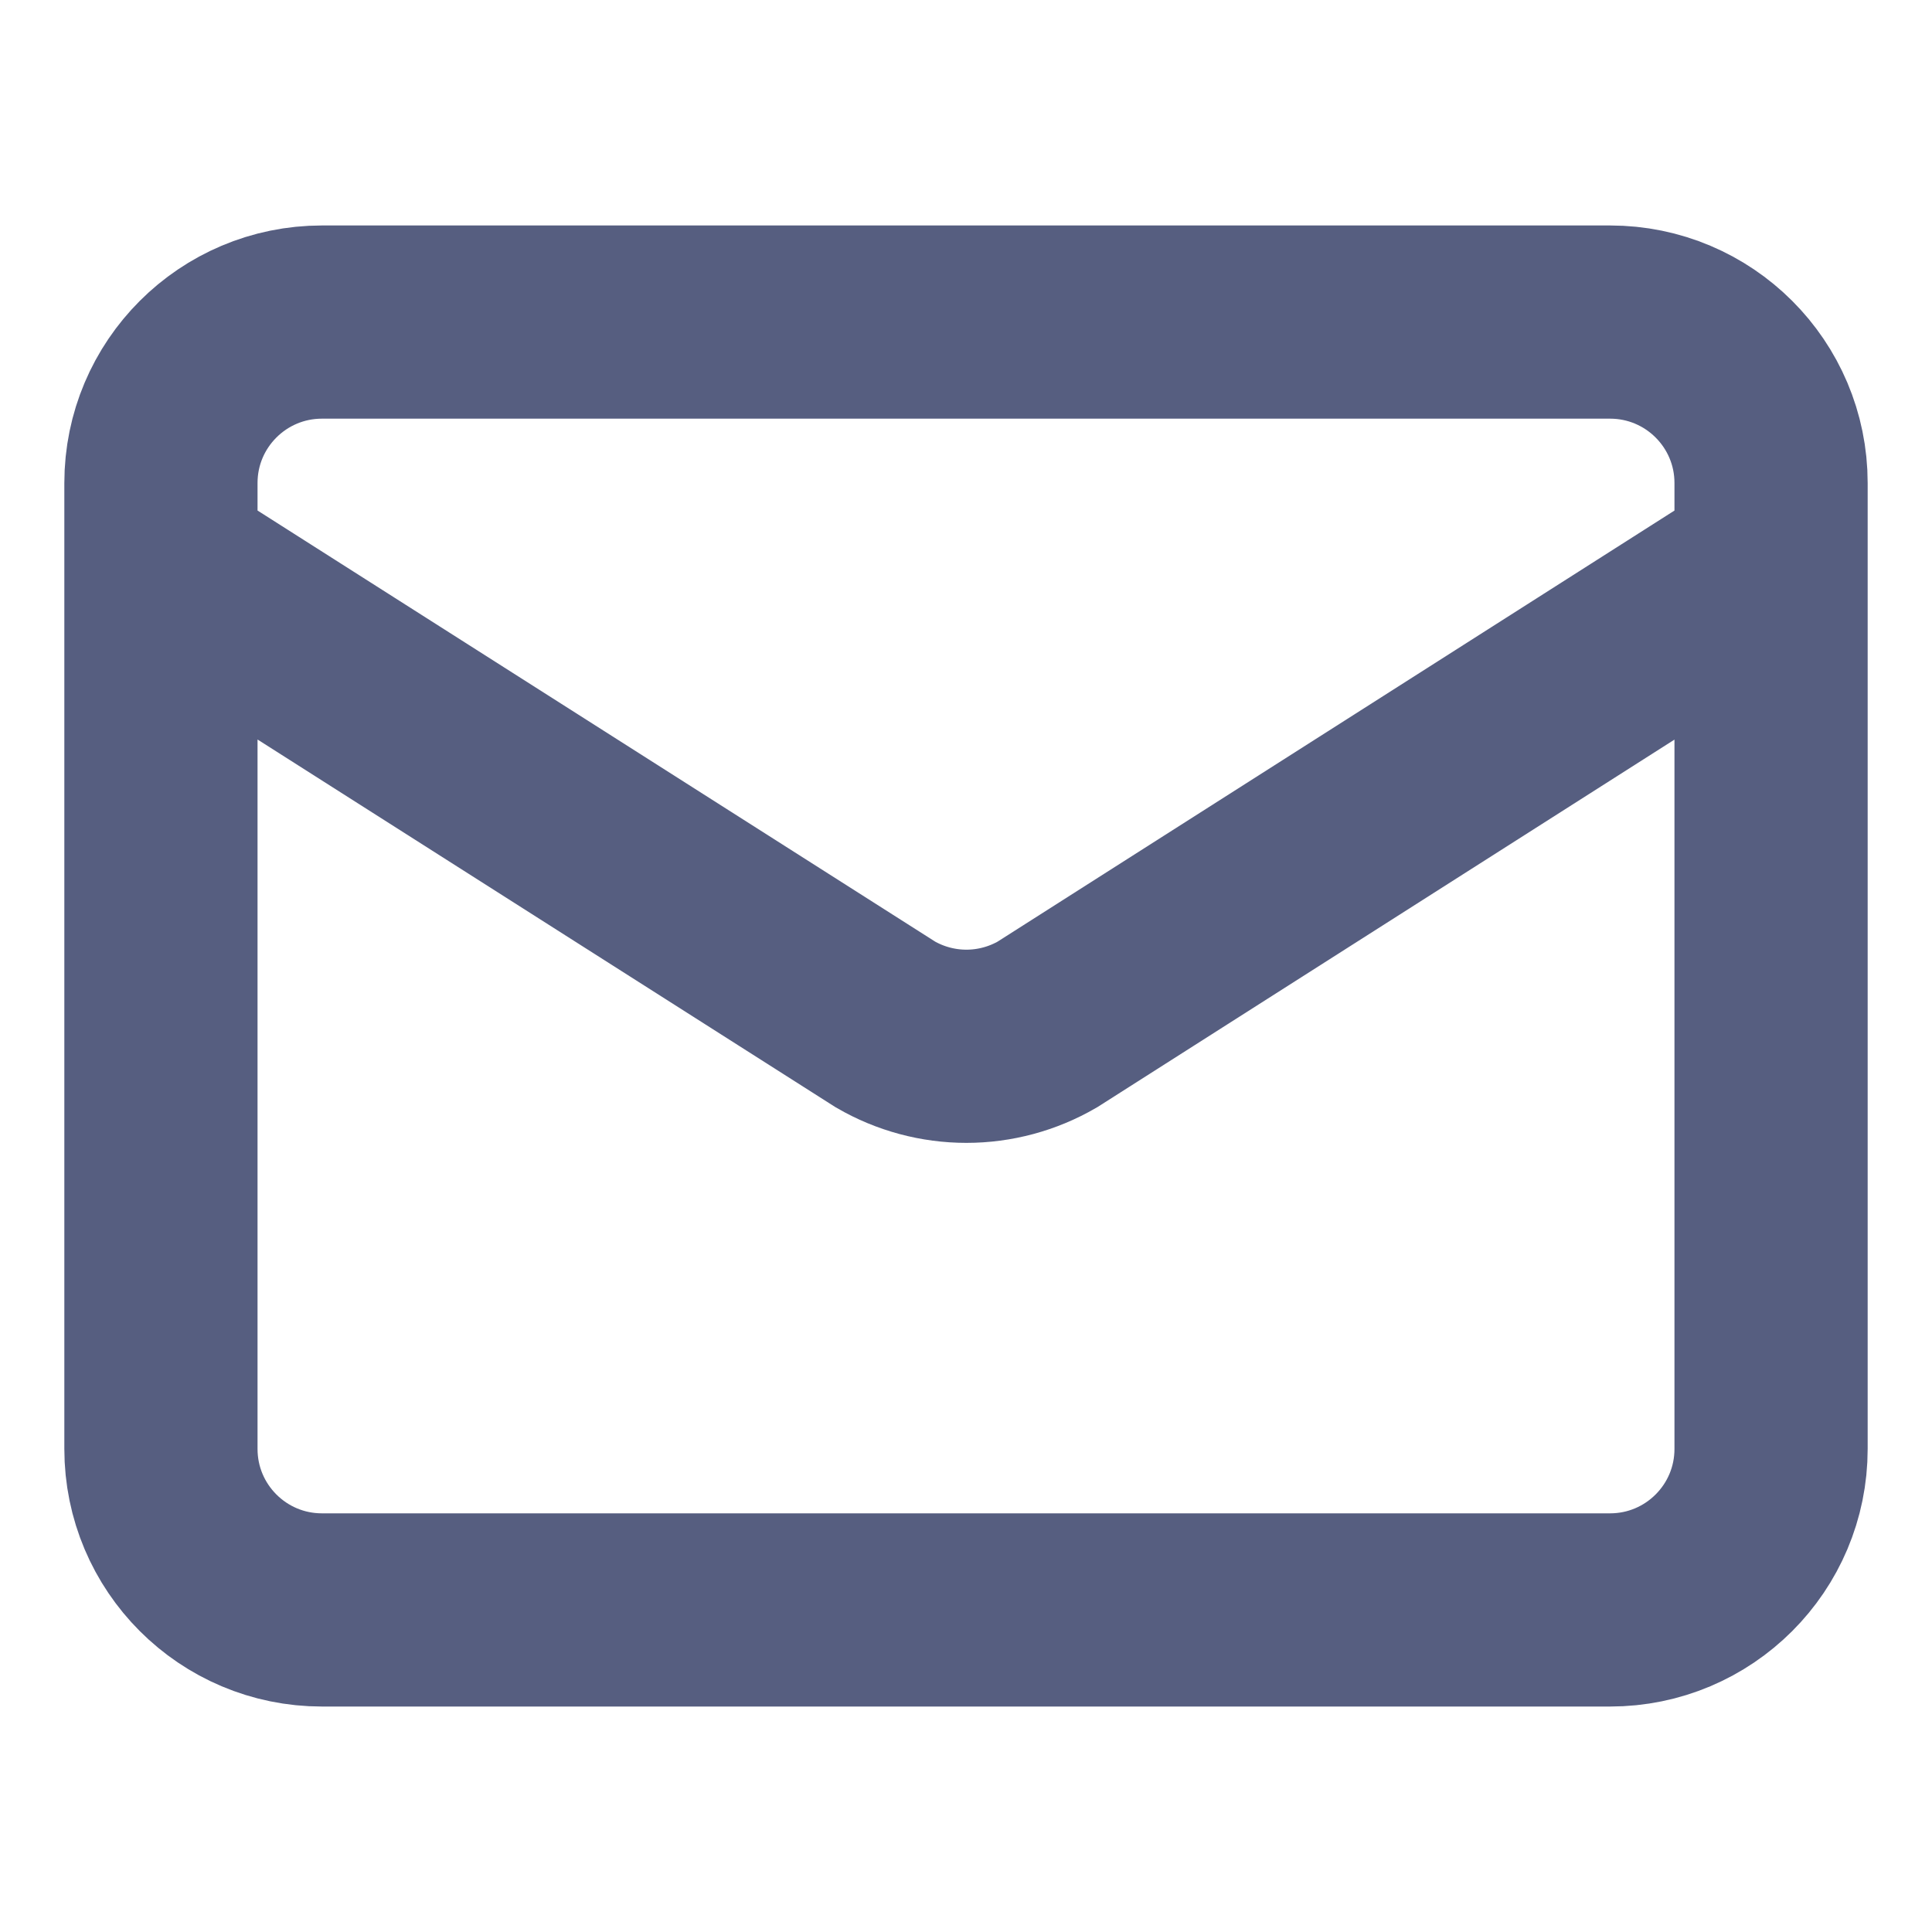
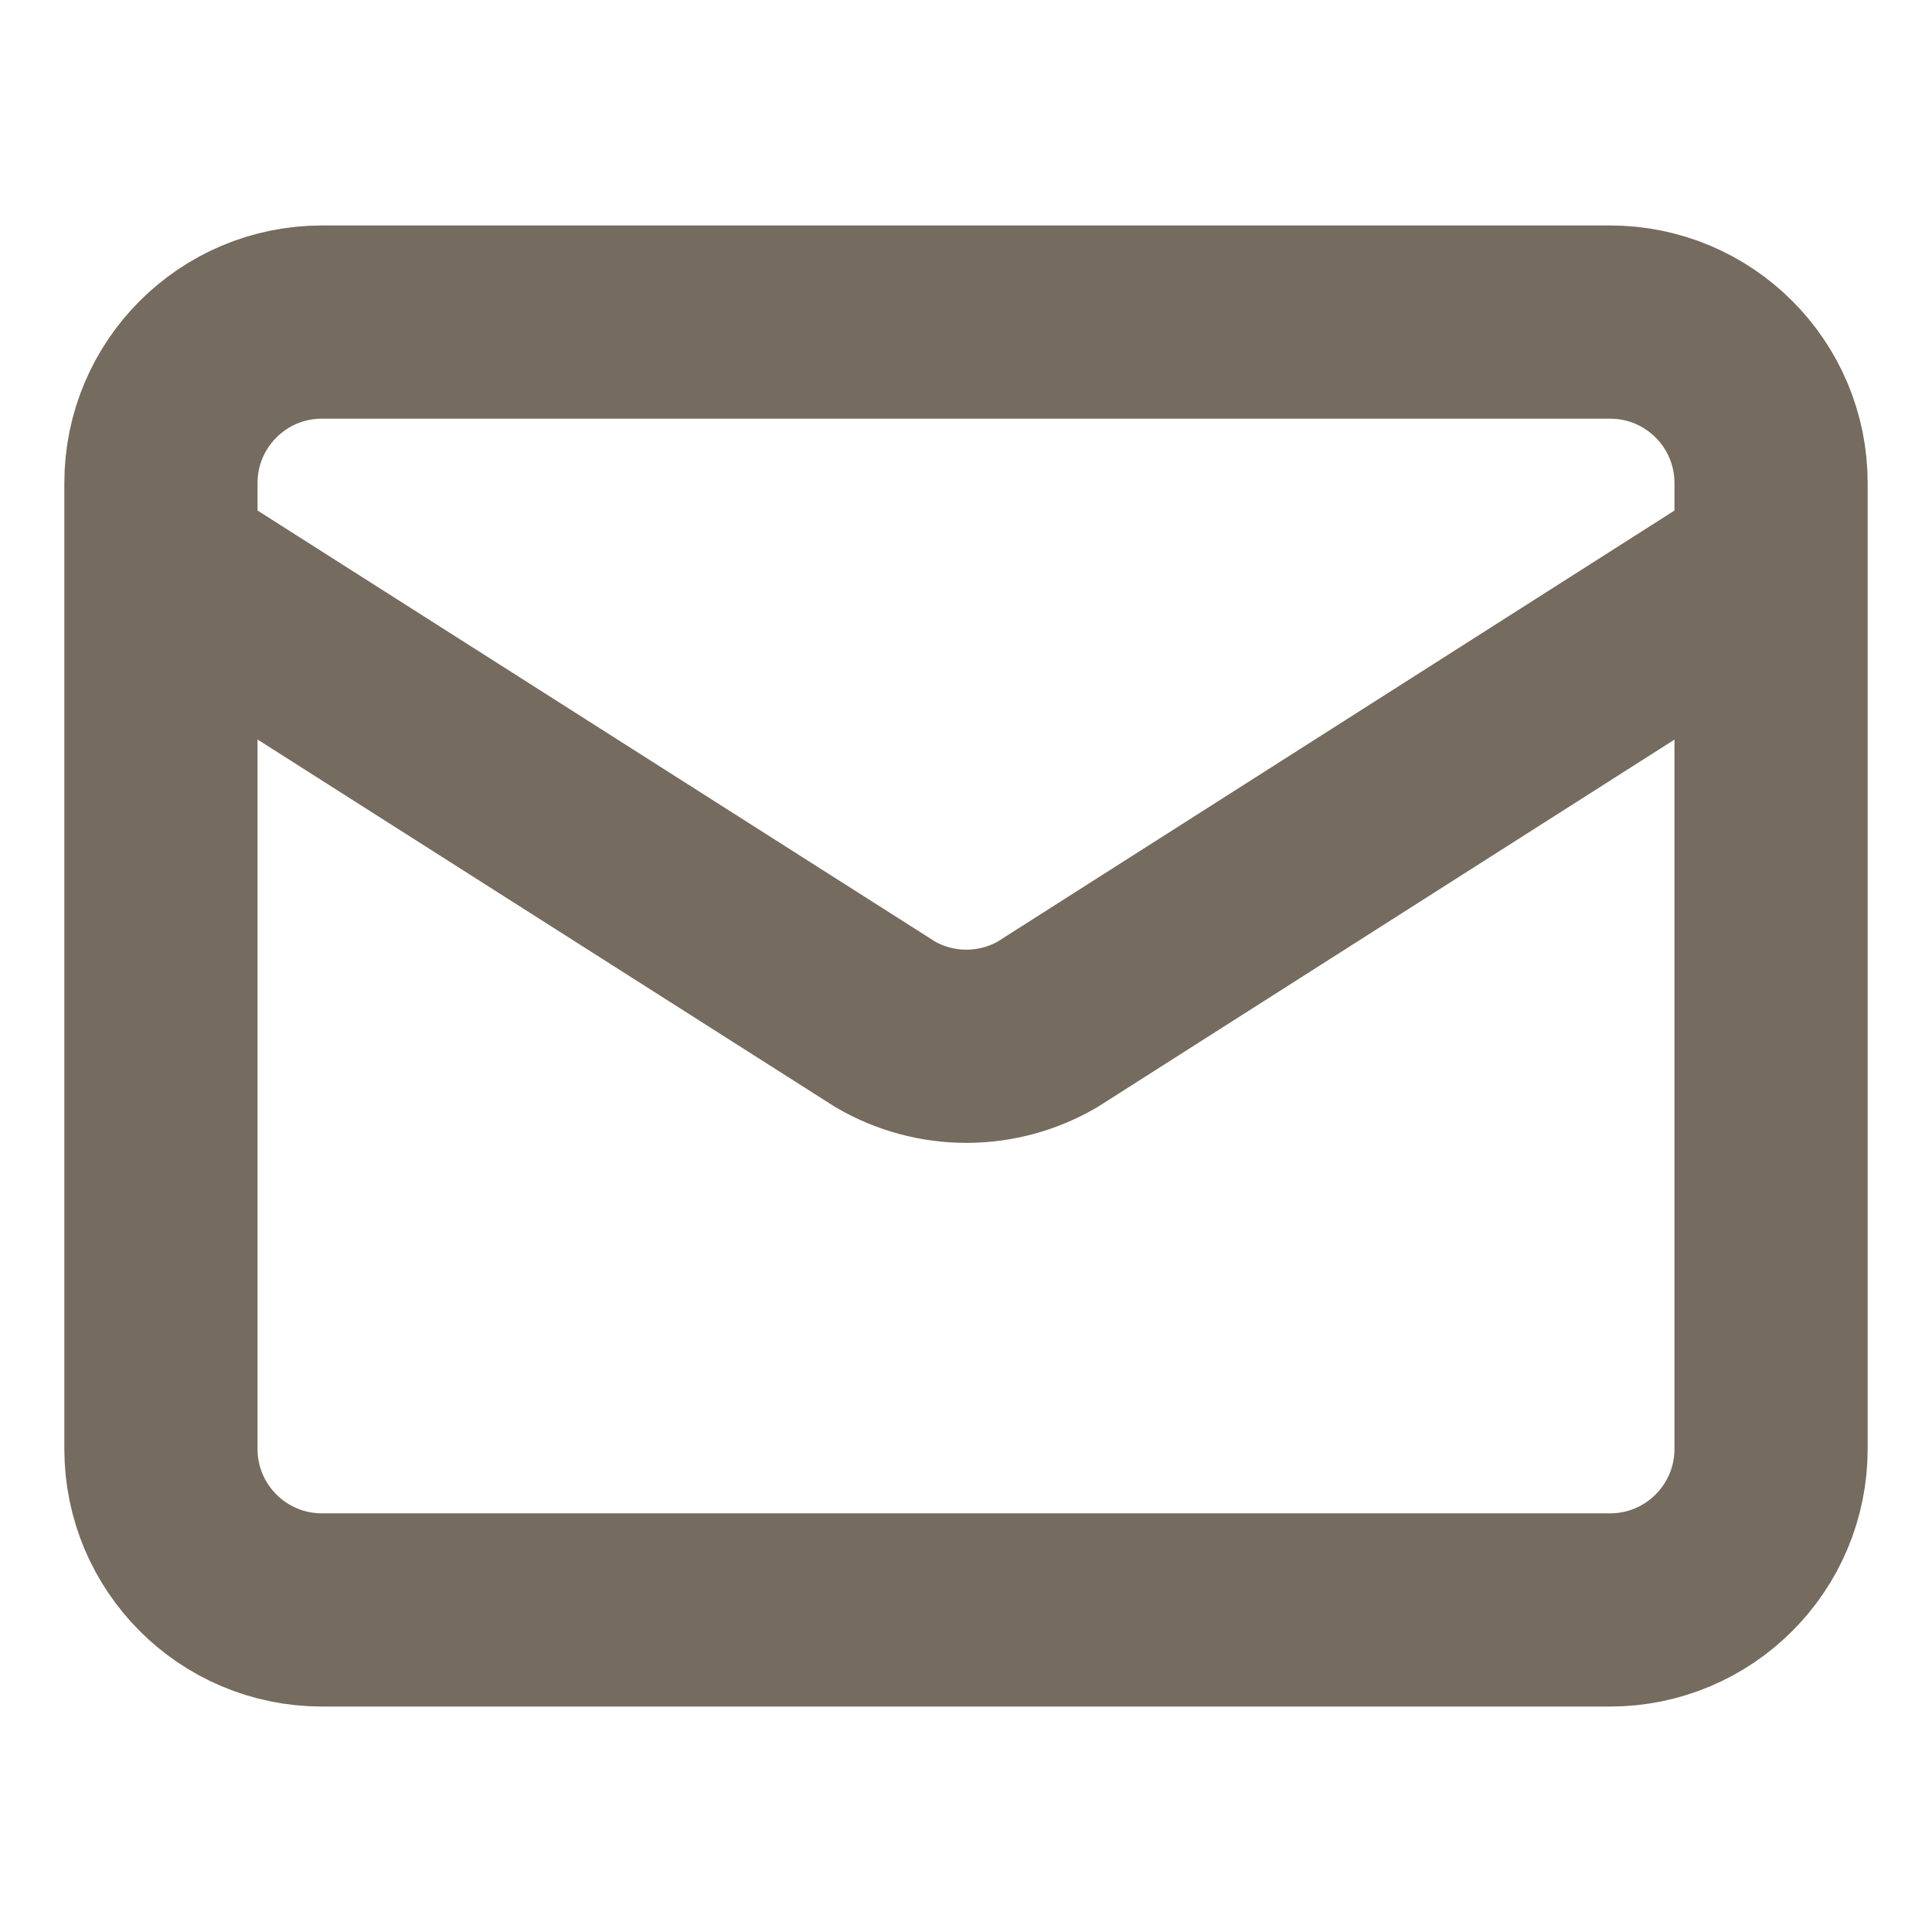
<svg xmlns="http://www.w3.org/2000/svg" preserveAspectRatio="none" overflow="visible" style="display: block;" width="20" height="20" viewBox="0 0 20 20" fill="none">
  <g id="mail">
-     <path id="Vector" d="M18.334 5.834L10.841 10.606C10.587 10.753 10.298 10.831 10.004 10.831C9.71 10.831 9.421 10.753 9.167 10.606L1.666 5.834M3.333 3.334H16.667C17.588 3.334 18.334 4.08 18.334 5V14.999C18.334 15.92 17.588 16.666 16.667 16.666H3.333C2.412 16.666 1.666 15.92 1.666 14.999V5C1.666 4.08 2.412 3.334 3.333 3.334Z" stroke="#565E80" stroke-width="2" stroke-linecap="round" />
+     <path id="Vector" d="M18.334 5.834L10.841 10.606C10.587 10.753 10.298 10.831 10.004 10.831C9.71 10.831 9.421 10.753 9.167 10.606L1.666 5.834M3.333 3.334H16.667C17.588 3.334 18.334 4.08 18.334 5V14.999C18.334 15.92 17.588 16.666 16.667 16.666H3.333C2.412 16.666 1.666 15.92 1.666 14.999V5C1.666 4.08 2.412 3.334 3.333 3.334Z" stroke="#756B5E" stroke-width="2" stroke-linecap="round" />
  </g>
</svg>
